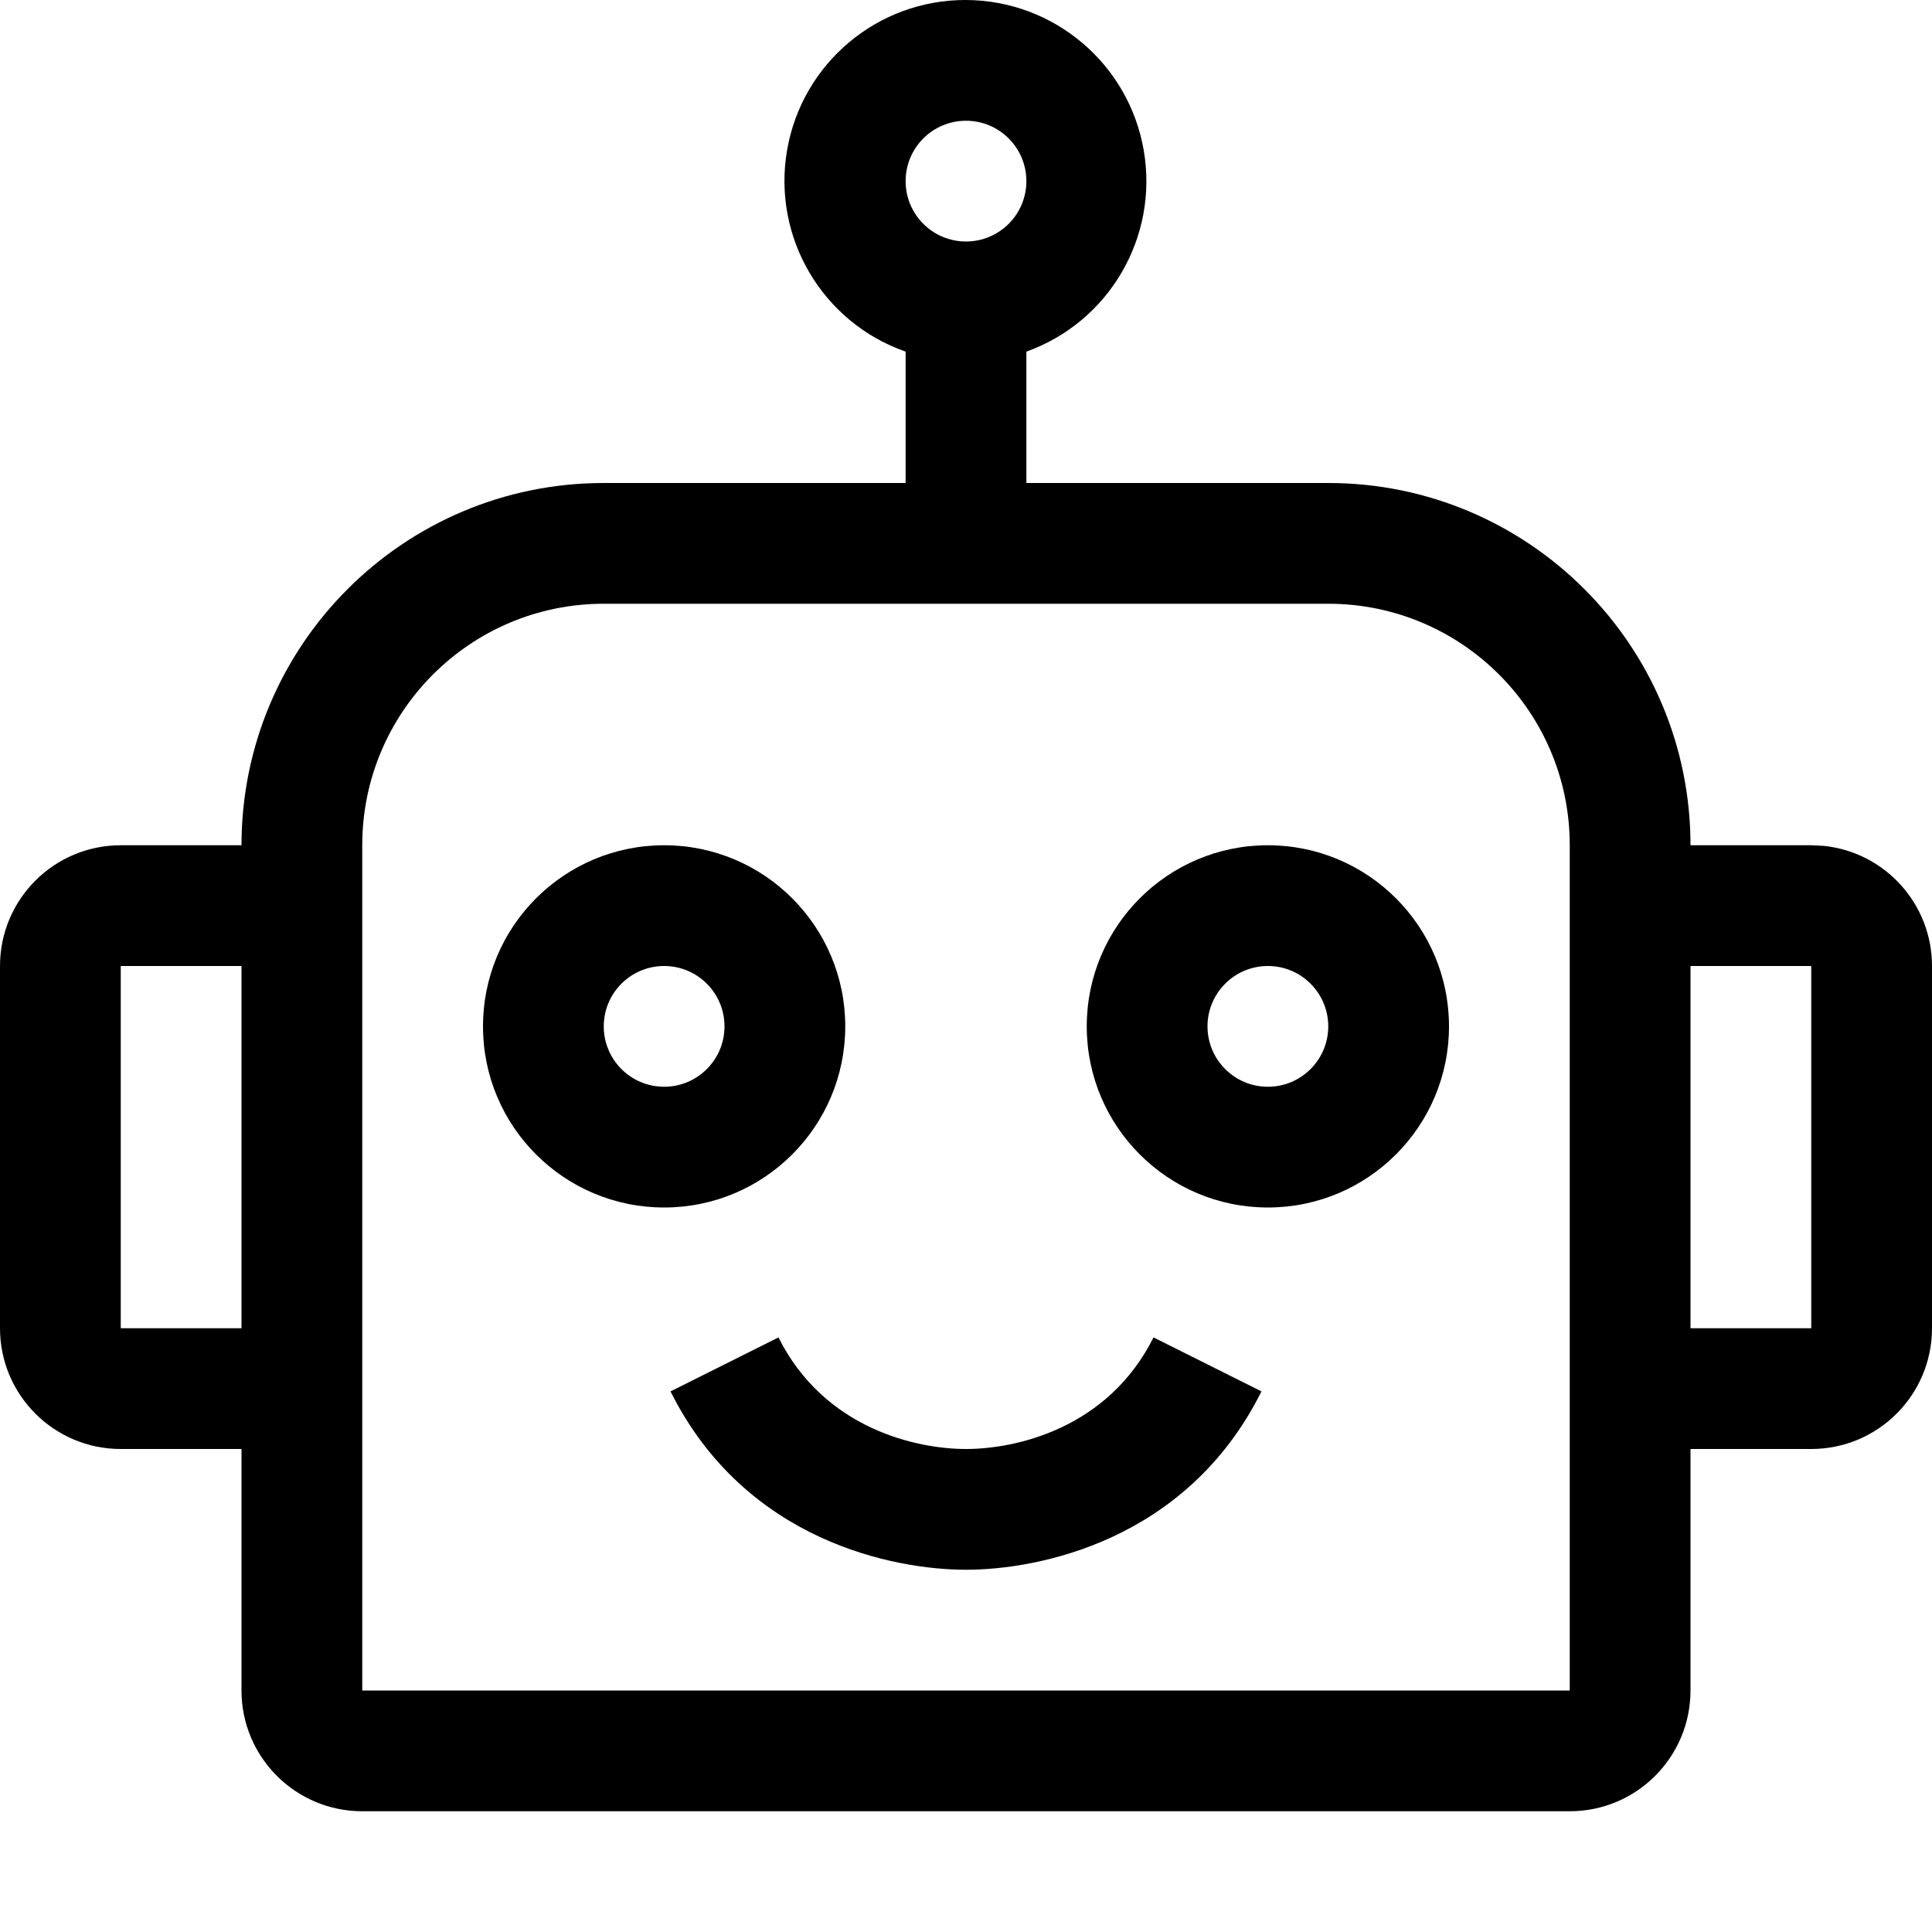
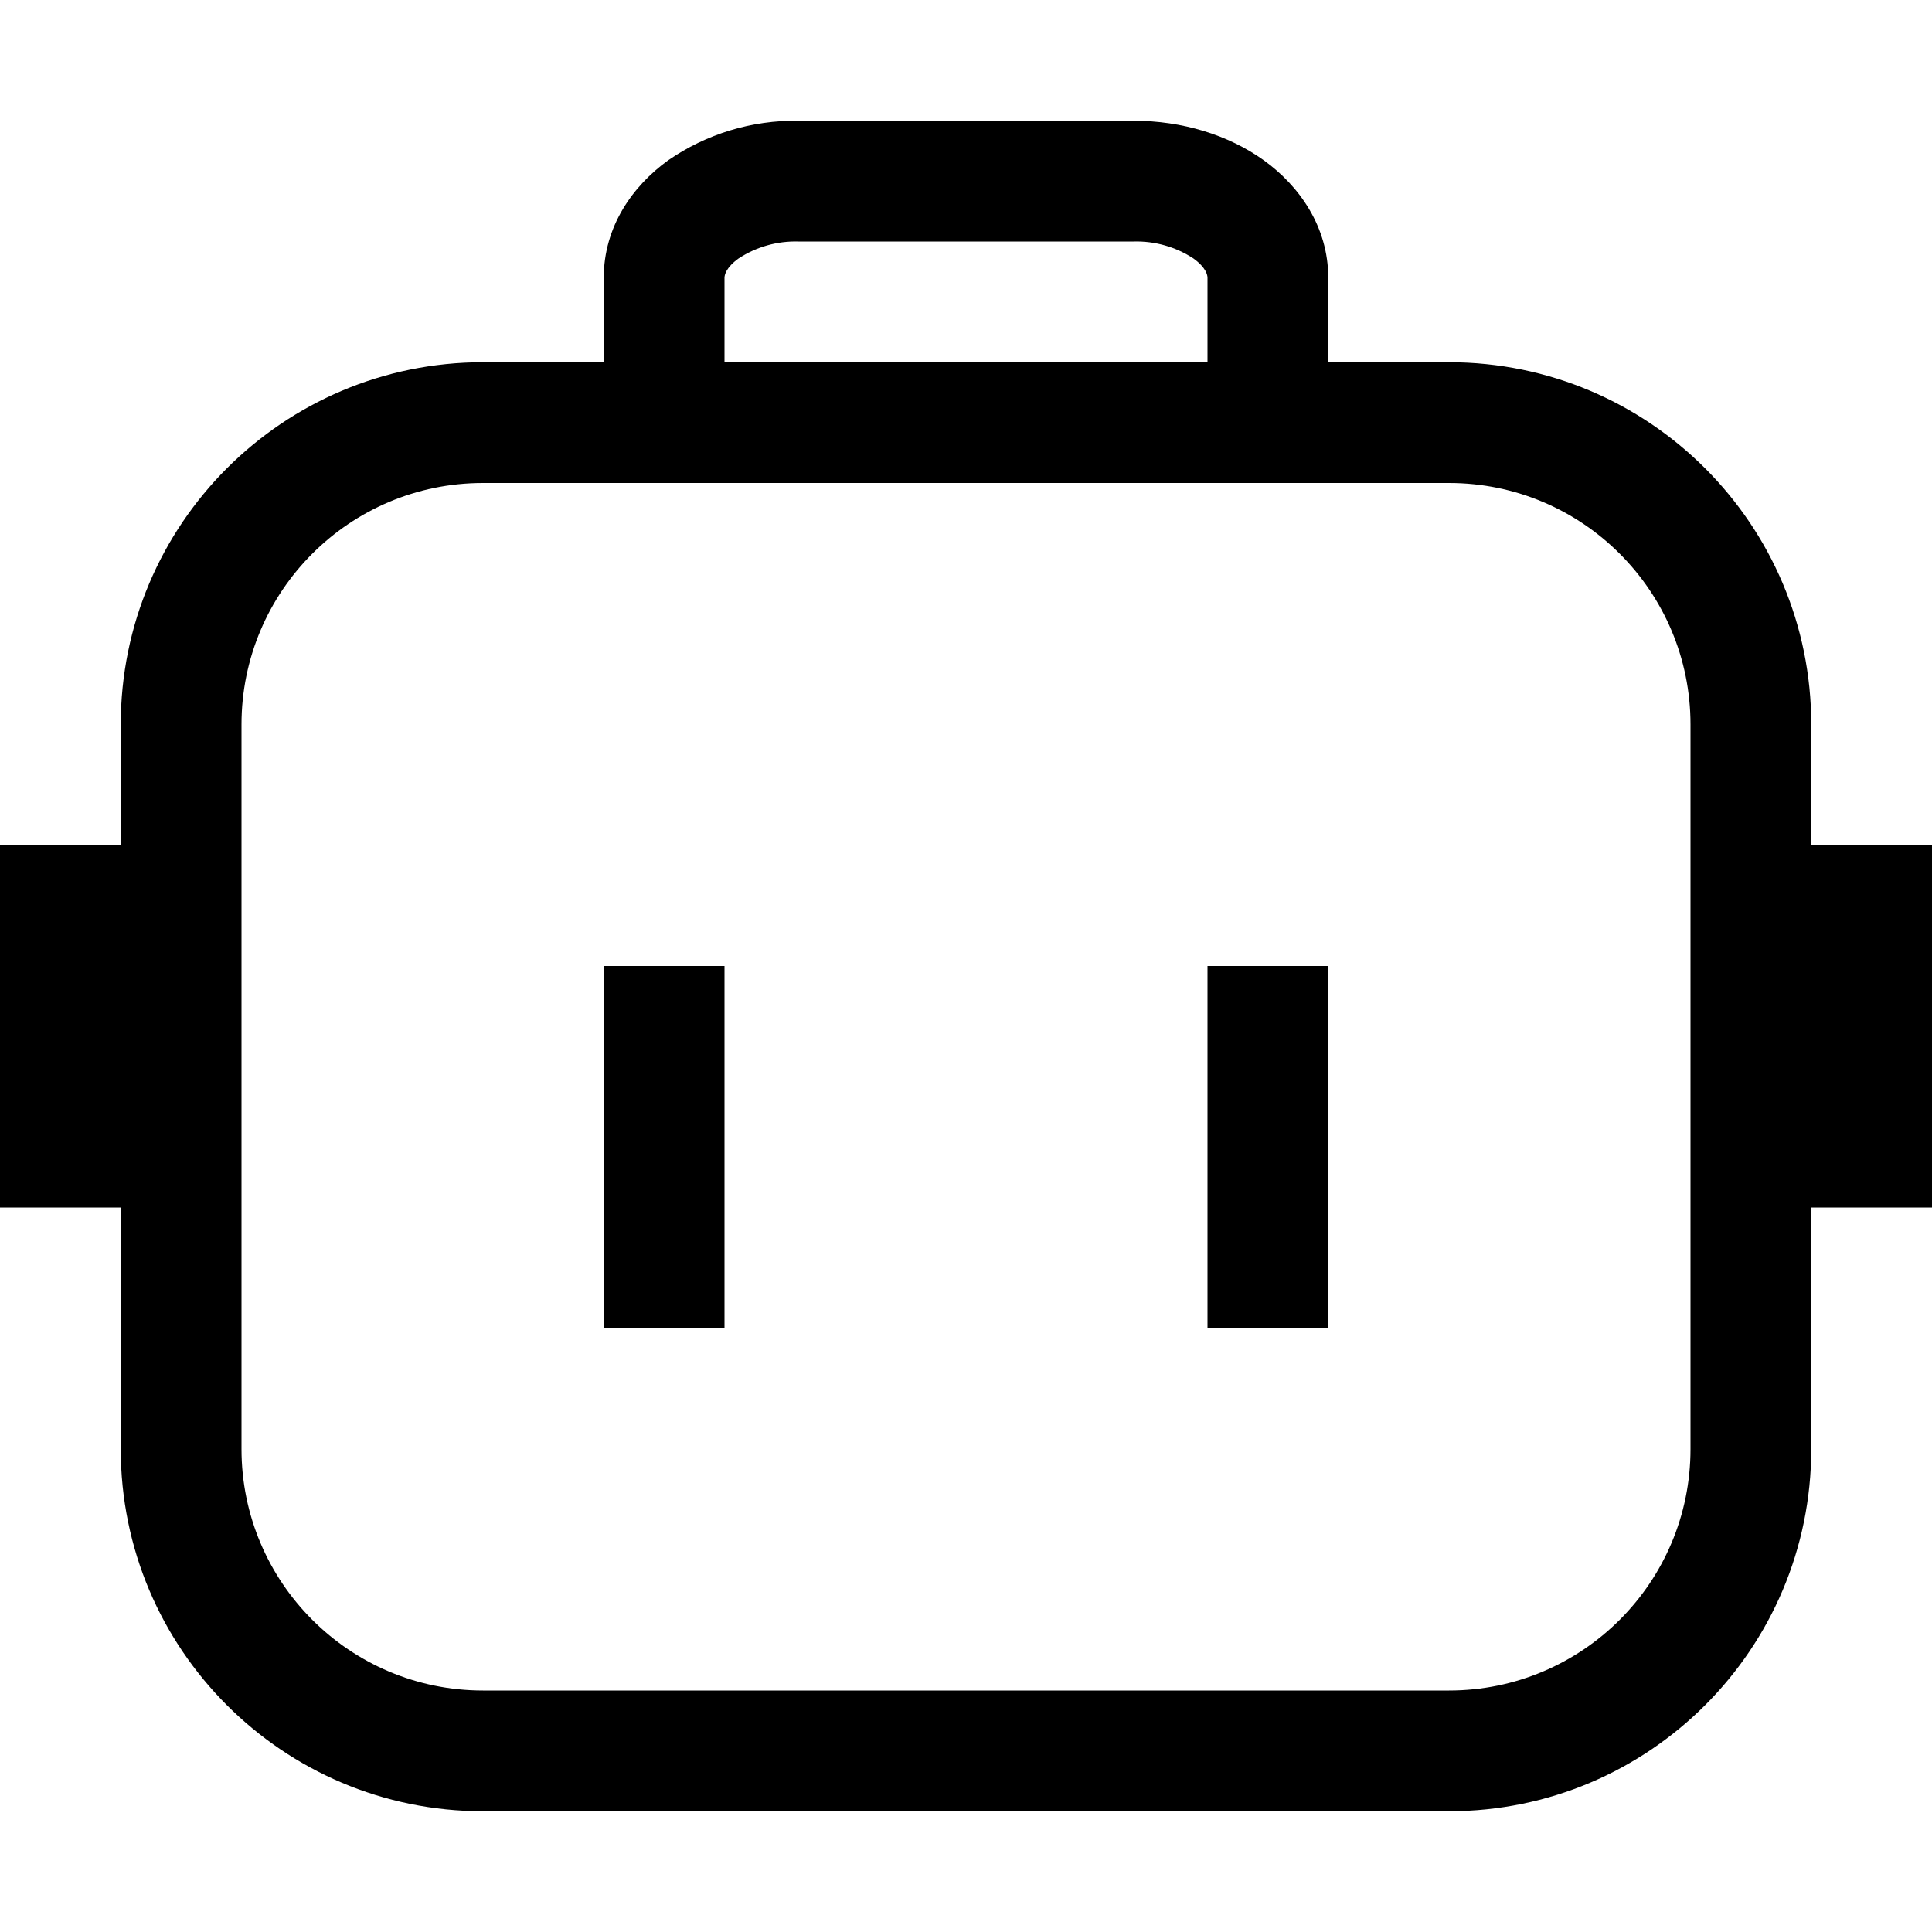
<svg xmlns="http://www.w3.org/2000/svg" width="16" height="16" viewBox="0 0 16 16">
-   <path d="M10.447 11.523C9.826 12.767 8.59 13 8 13c-.59 0-1.826-.233-2.447-1.477l.894-.447C6.826 11.833 7.59 12 8 12c.41 0 1.174-.167 1.553-.924l.894.447Z" />
-   <path fill-rule="evenodd" d="M5.5 7a1.5 1.5 0 1 1 0 3 1.5 1.5 0 0 1 0-3Zm0 1a.5.5 0 1 0 0 1 .5.5 0 0 0 0-1Zm5-1a1.5 1.5 0 1 1 0 3 1.5 1.5 0 0 1 0-3Zm0 1a.5.5 0 1 0 0 1 .5.5 0 0 0 0-1Z" clip-rule="evenodd" />
-   <path fill-rule="evenodd" d="M8 0a1.5 1.5 0 0 1 .5 2.912V4H11a3 3 0 0 1 3 3h1l.102.005A1 1 0 0 1 16 8v3a1 1 0 0 1-1 1h-1v2a1 1 0 0 1-1 1H3a1 1 0 0 1-1-1v-2H1a1 1 0 0 1-1-1V8a1 1 0 0 1 1-1h1a3 3 0 0 1 3-3h2.5V2.912A1.498 1.498 0 0 1 8 0ZM5 5a2 2 0 0 0-2 2v7h10V7a2 2 0 0 0-2-2H5Zm-4 6h1V8H1v3Zm13 0h1V8h-1v3ZM8 1a.5.5 0 1 0 0 1 .5.5 0 0 0 0-1Z" clip-rule="evenodd" />
+   <path fill-rule="evenodd" d="M9.389 1c.4 0 .783.116 1.078.328.294.212.533.55.533.972V3h1a3 3 0 0 1 3 3v1h1v3h-1v2a3 3 0 0 1-3 3H4a3 3 0 0 1-3-3v-2H0V7h1V6a3 3 0 0 1 3-3h1v-.7c0-.423.239-.76.533-.972A1.85 1.85 0 0 1 6.611 1zM4 4a2 2 0 0 0-2 2v6a2 2 0 0 0 2 2h8a2 2 0 0 0 2-2V6a2 2 0 0 0-2-2zm2.611-2a.86.86 0 0 0-.494.14C6.01 2.217 6 2.28 6 2.3V3h4v-.7c0-.02-.01-.083-.117-.16A.86.86 0 0 0 9.389 2z" clip-rule="evenodd" />
+   <path d="M5 11h1V8H5zm5 0h1V8h-1z" />
</svg>
